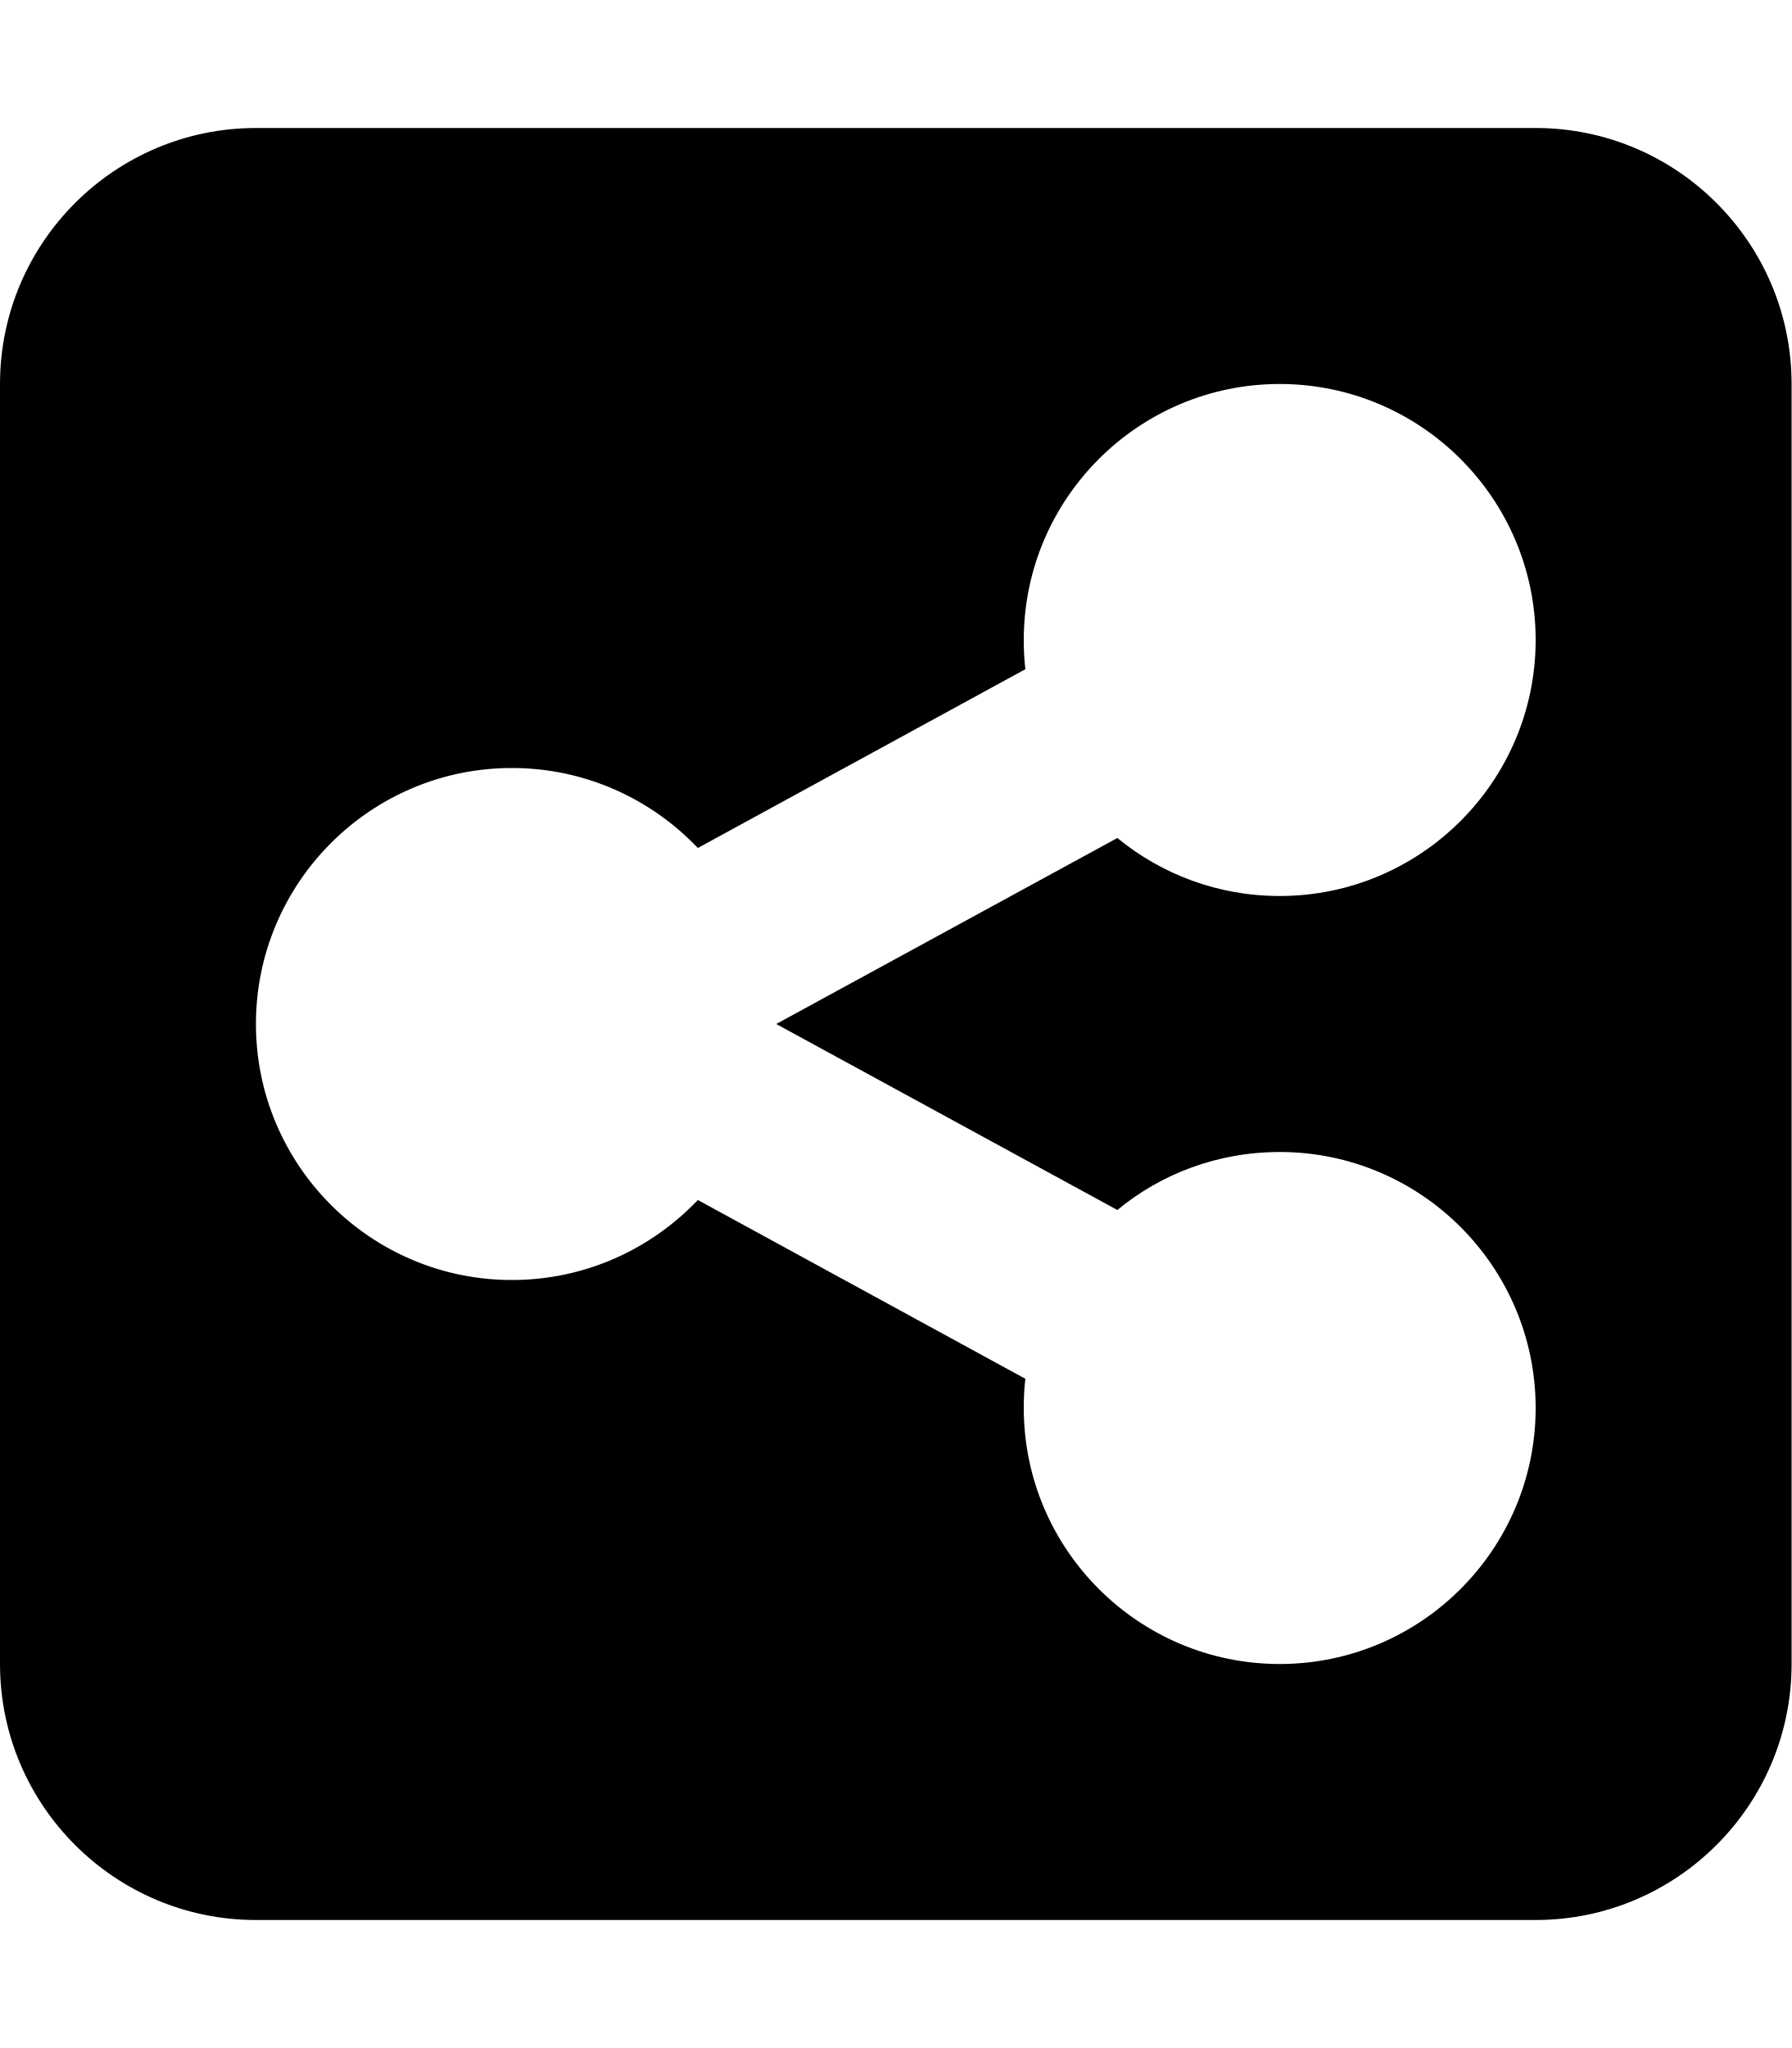
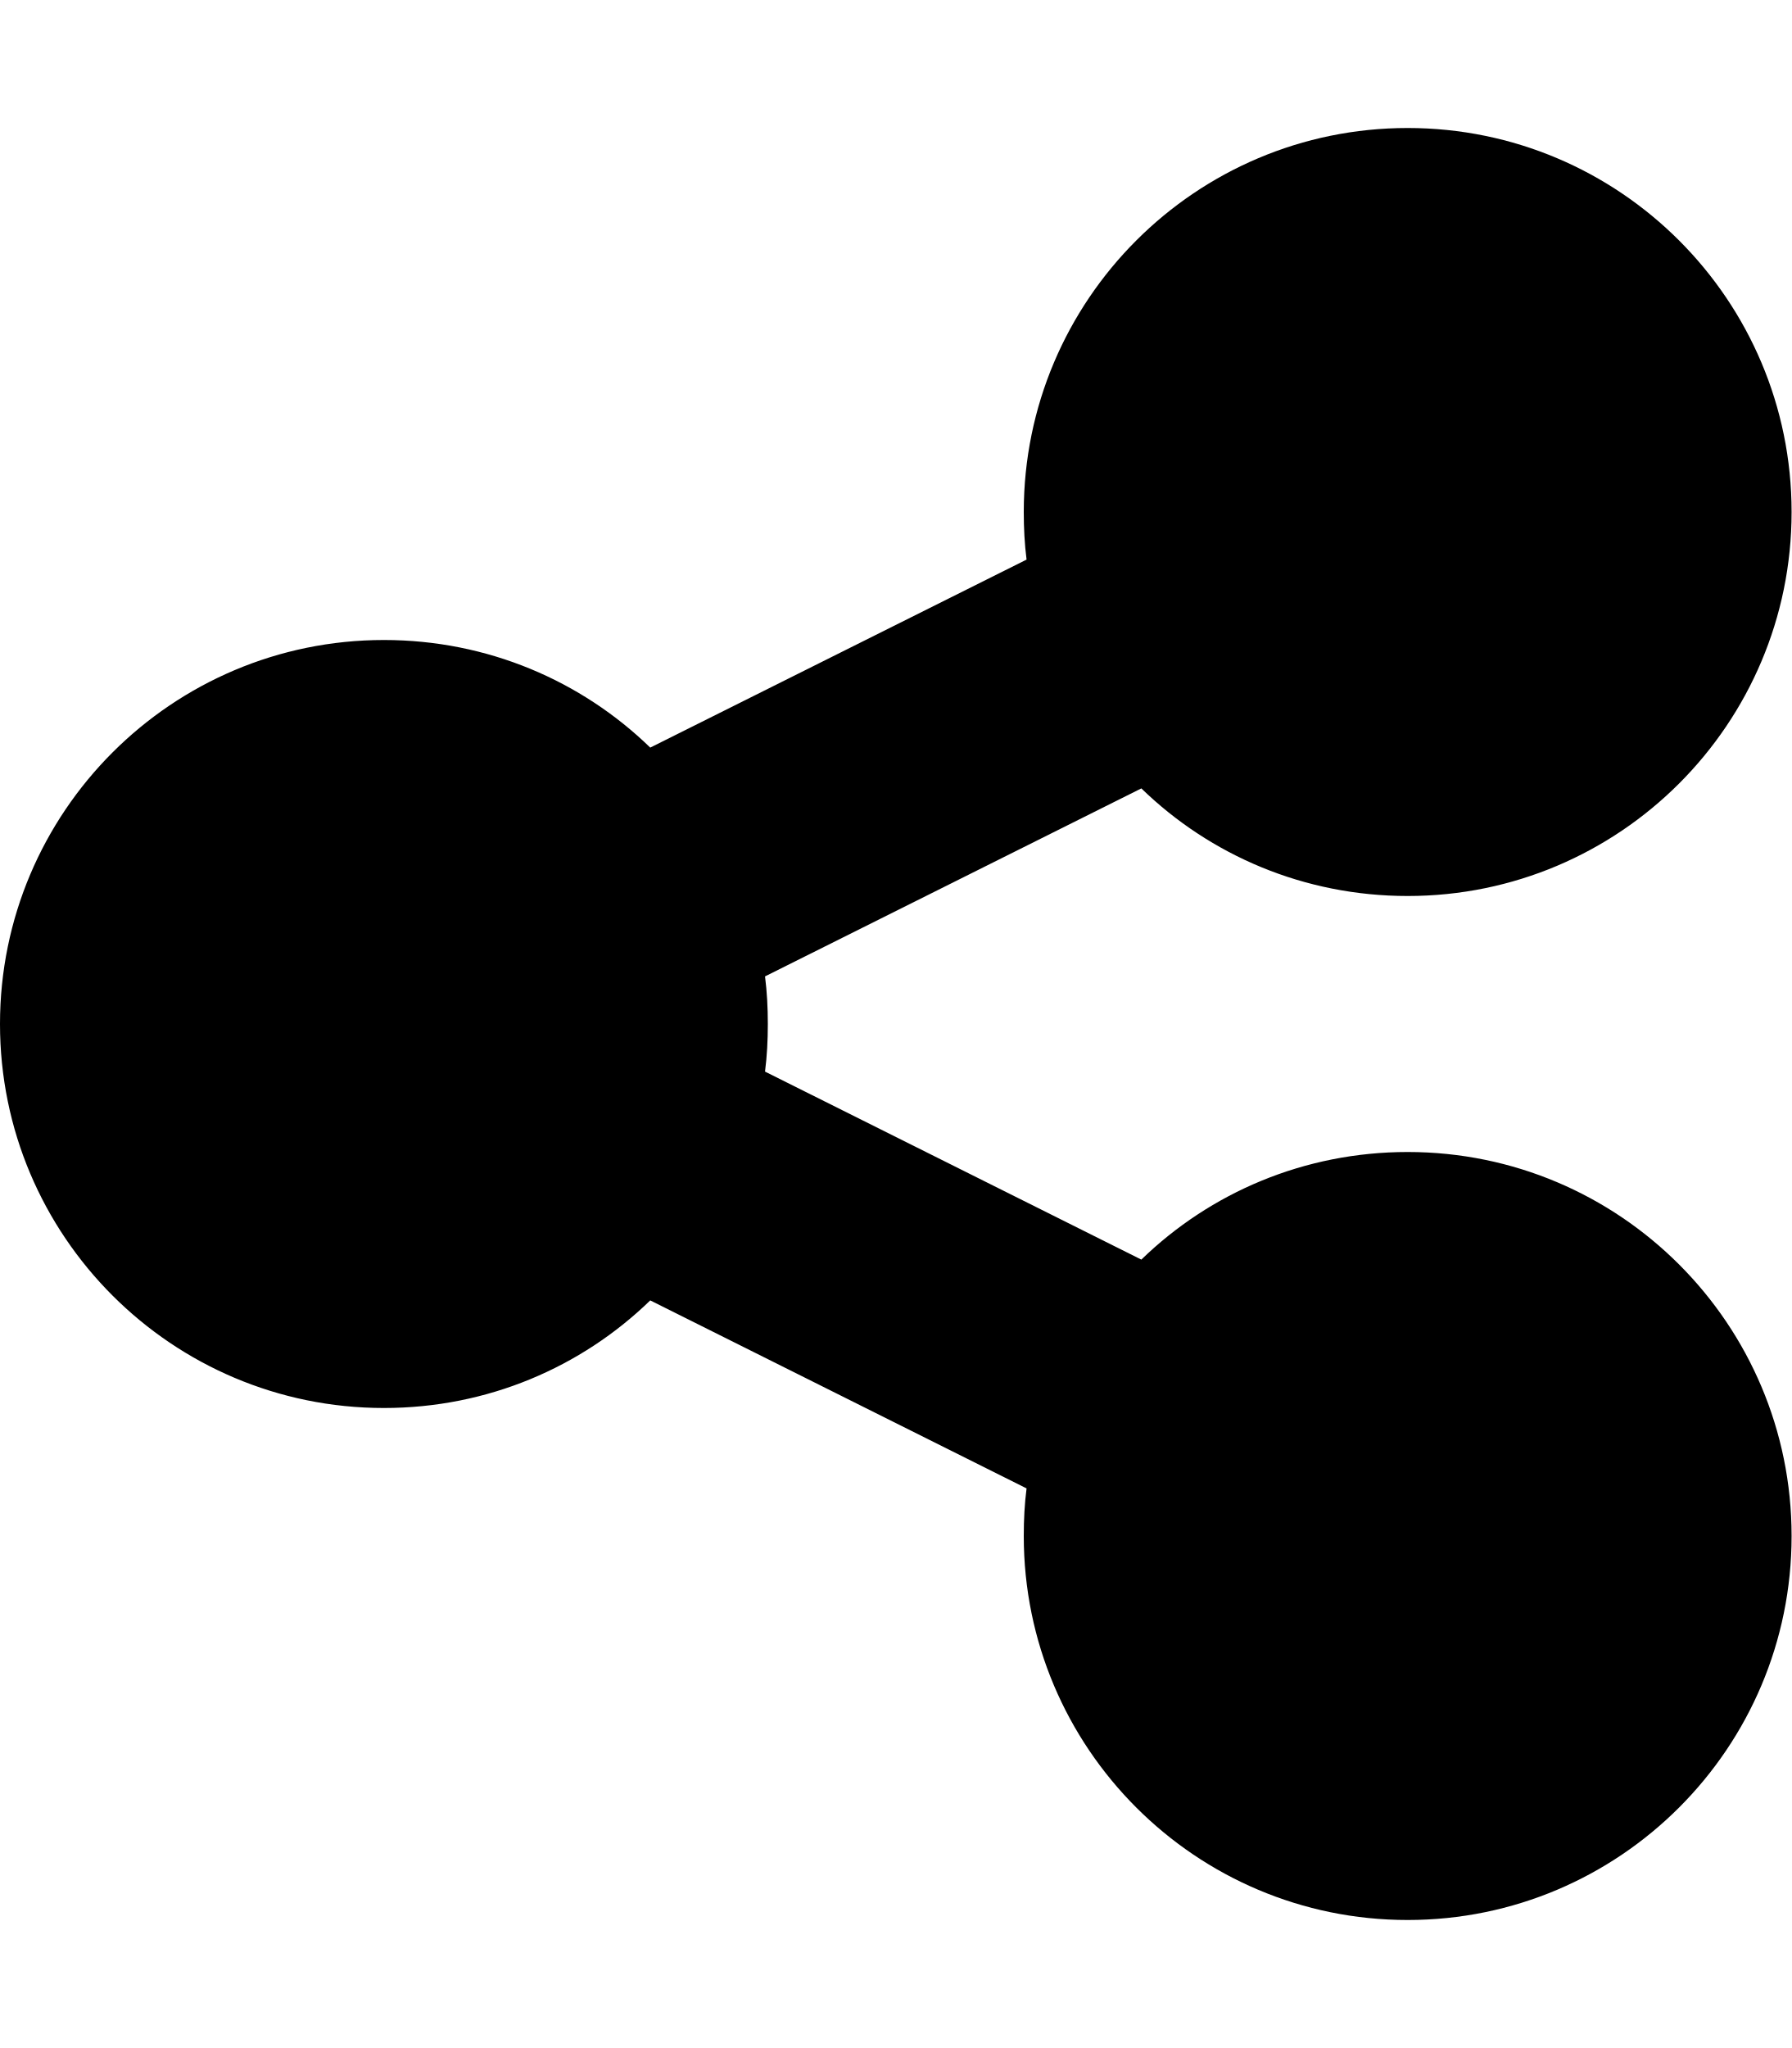
- <svg xmlns="http://www.w3.org/2000/svg" height="1em" viewBox="0 0 448 512">
-   <path d="M64 32C28.7 32 0 60.7 0 96V416c0 35.3 28.7 64 64 64H384c35.3 0 64-28.7 64-64V96c0-35.3-28.7-64-64-64H64zM384 160c0 35.3-28.7 64-64 64c-15.4 0-29.5-5.4-40.6-14.5L194.1 256l85.3 46.5c11-9.1 25.2-14.5 40.6-14.5c35.3 0 64 28.7 64 64s-28.7 64-64 64s-64-28.7-64-64c0-2.5 .1-4.9 .4-7.3L174.5 300c-11.7 12.3-28.2 20-46.5 20c-35.3 0-64-28.7-64-64s28.7-64 64-64c18.3 0 34.8 7.7 46.5 20l81.9-44.7c-.3-2.4-.4-4.9-.4-7.3c0-35.3 28.7-64 64-64s64 28.7 64 64z" />
+ <svg xmlns="http://www.w3.org/2000/svg" height="16" width="14" viewBox="0 0 448 512">
+   <path d="M352 224c53 0 96-43 96-96s-43-96-96-96s-96 43-96 96c0 4 .2 8 .7 11.9l-94.1 47C145.4 170.2 121.9 160 96 160c-53 0-96 43-96 96s43 96 96 96c25.9 0 49.4-10.2 66.6-26.9l94.1 47c-.5 3.9-.7 7.8-.7 11.9c0 53 43 96 96 96s96-43 96-96s-43-96-96-96c-25.9 0-49.4 10.2-66.6 26.9l-94.1-47c.5-3.9 .7-7.8 .7-11.9s-.2-8-.7-11.9l94.1-47C302.6 213.8 326.1 224 352 224z" />
</svg>
